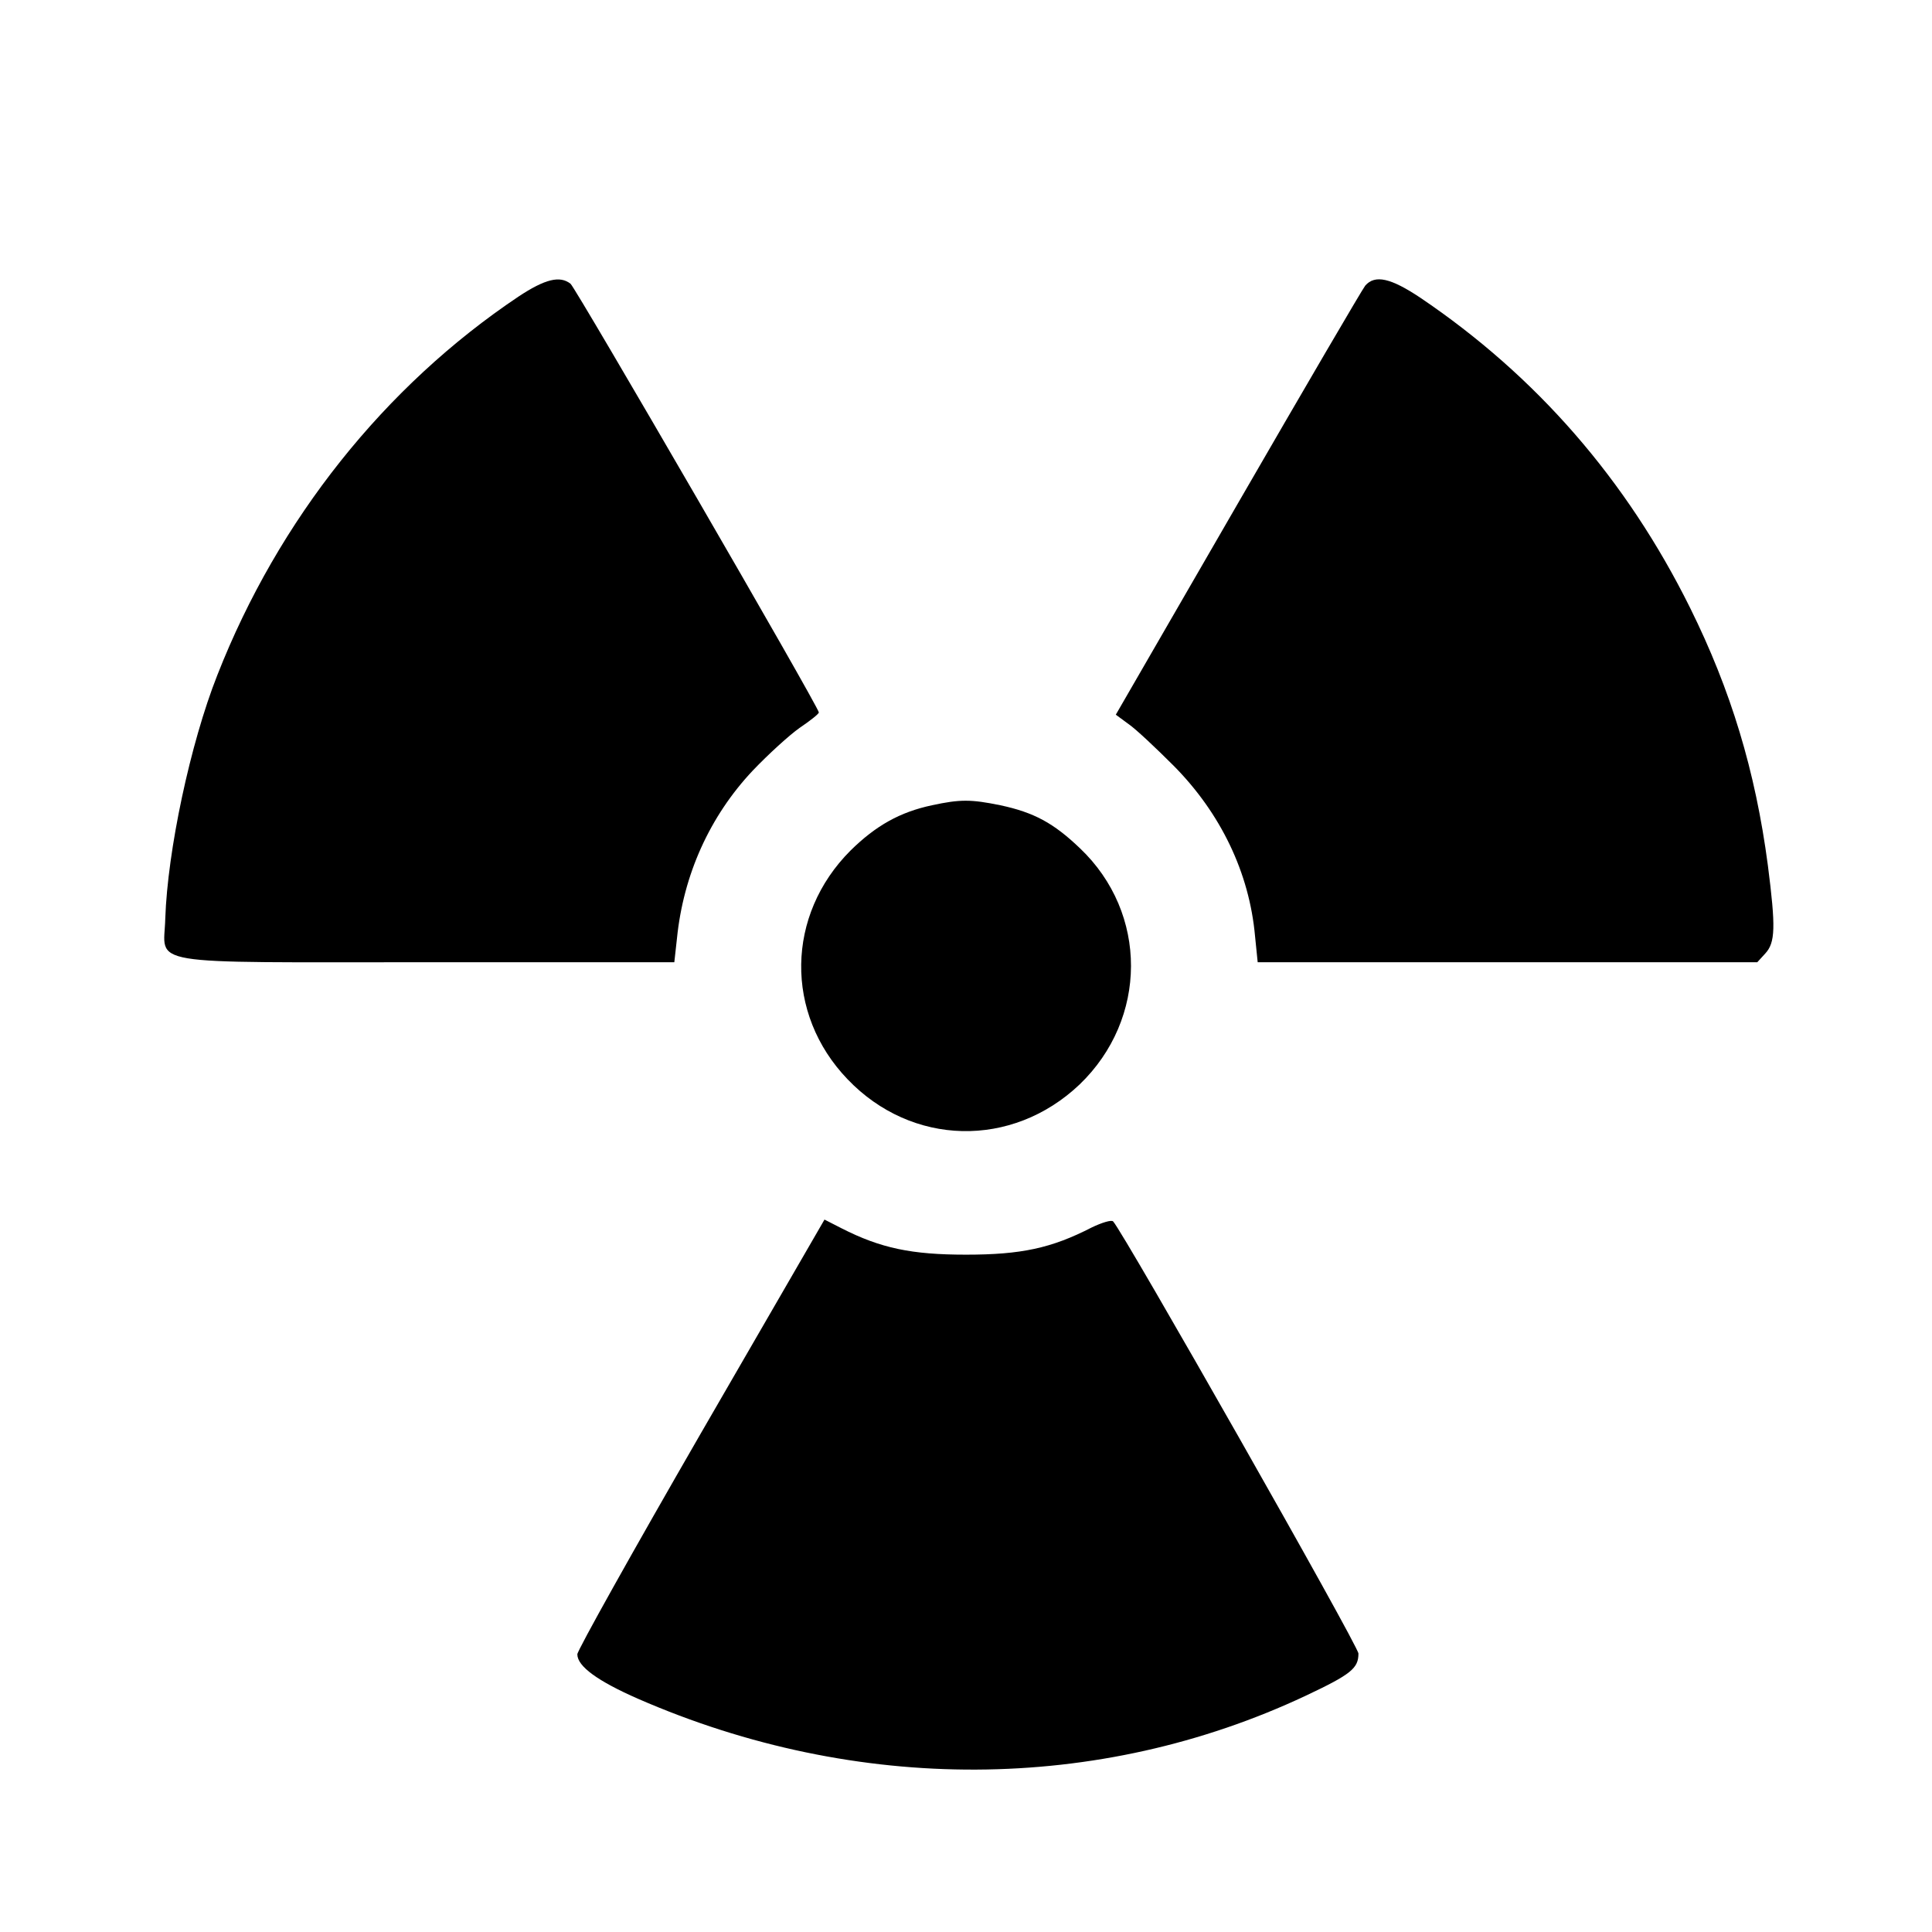
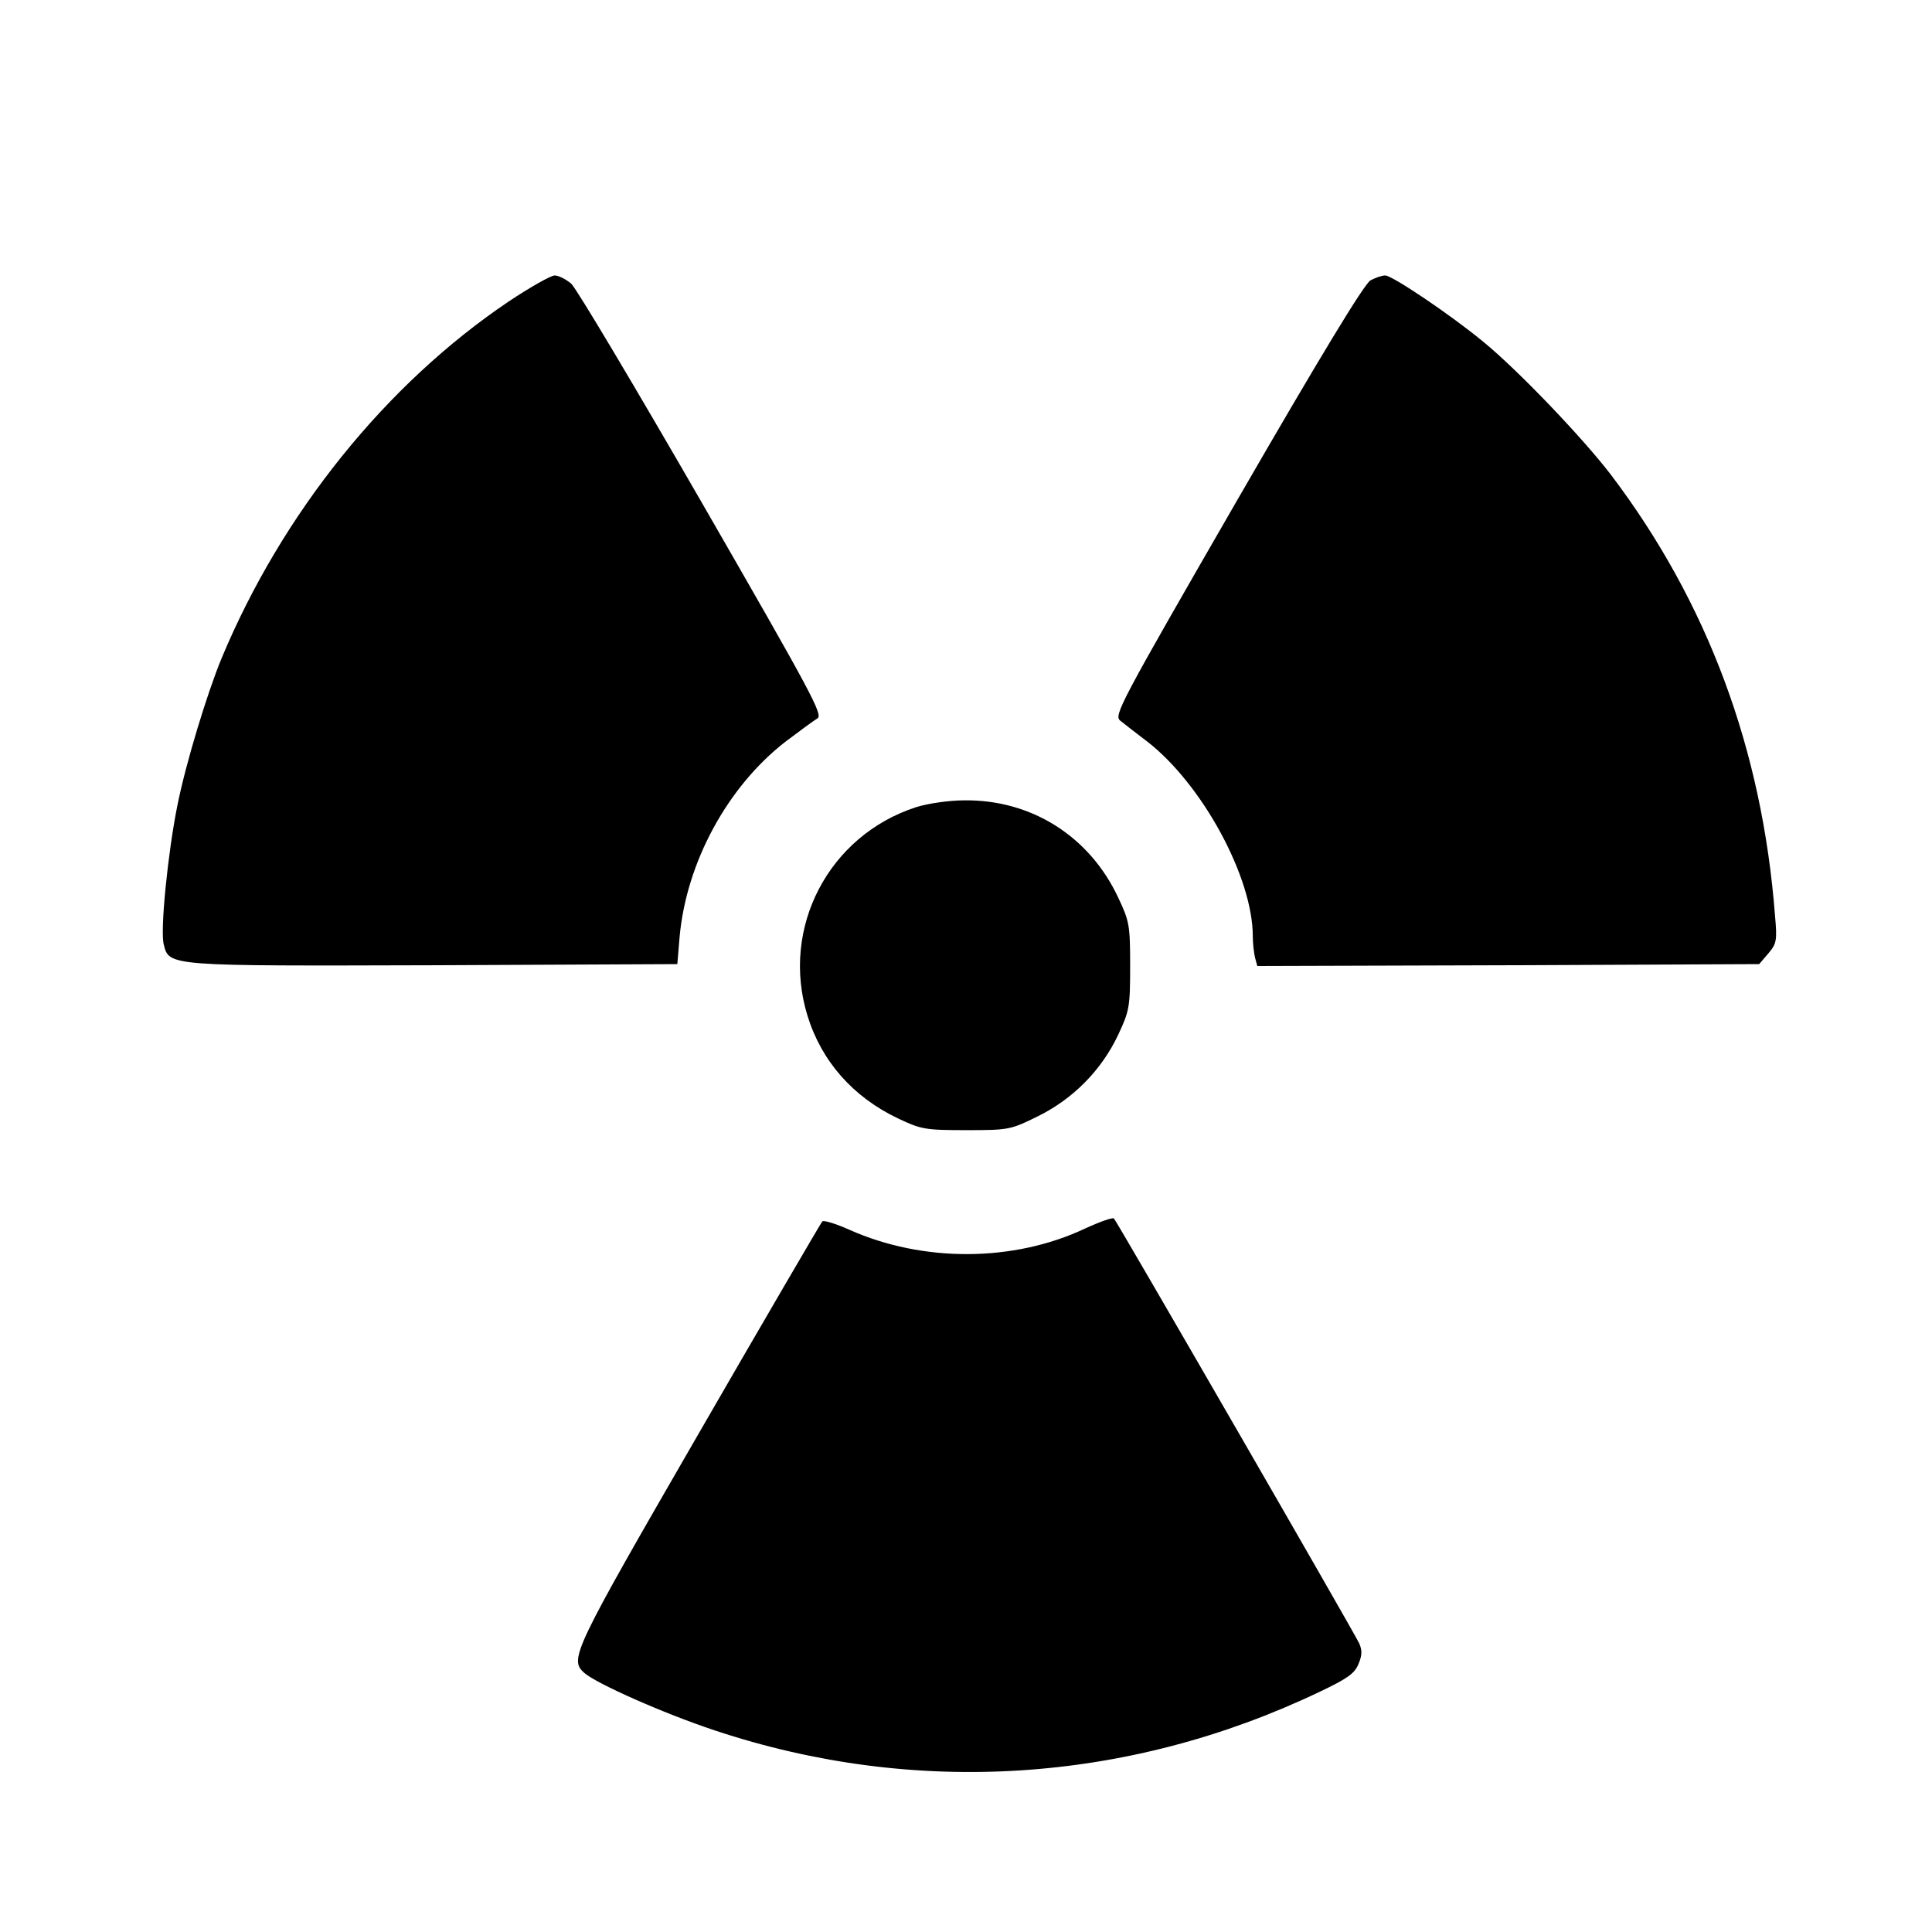
- <svg xmlns="http://www.w3.org/2000/svg" version="1" width="682.667" height="682.667" viewBox="0 0 512 512">
-   <path d="M137.4 78.6c-35.4 23.7-63.6 59-79.8 100.3-7.2 18.2-13.2 46.6-13.8 64.5-.3 12.7-7.1 11.6 69.7 11.6h65.2l.7-6.3c1.7-16.9 8.7-32.4 20.1-44.5 4.1-4.3 9.7-9.4 12.4-11.3 2.8-1.9 5.1-3.7 5.1-4.1 0-1.4-64.3-112.3-65.8-113.6-2.8-2.2-6.7-1.3-13.8 3.4zM361.8 75.7c-.8 1-16 27-33.8 57.8l-32.3 55.9 3.4 2.5c1.9 1.3 7.2 6.3 11.9 11 12.5 12.6 20.1 28.4 21.6 45.2l.7 6.9h132.4l2.1-2.3c2.7-2.9 2.8-7 .7-23.4-3.3-25-9.8-46.4-20.6-68.2-16.8-33.9-40.7-61.4-71.5-82.2-7.8-5.2-12-6.2-14.6-3.2zM247 213.4c-8.5 1.8-14.9 5.4-21.6 12-17.1 17.1-17.5 43.2-.8 60.6 17 17.8 43.6 18.4 61.5 1.4 18.1-17.4 18.2-45.4.1-62.6-7-6.7-12.2-9.5-21.1-11.4-7.8-1.6-10.7-1.6-18.1 0zM185.7 379.9c-18 31.2-32.7 57.5-32.7 58.5 0 3.2 5.4 7.1 16.1 11.8 58 25.3 122 25 176.9-.8 12.1-5.7 14-7.3 14-11.2 0-2-62.2-111.5-65-114.5-.4-.5-3 .3-5.7 1.6-10.7 5.5-18.7 7.2-33.3 7.2-14.4 0-22.6-1.7-33-7l-4.5-2.3-32.8 56.7z" />
+ <svg xmlns="http://www.w3.org/2000/svg" version="1.0" width="512pt" height="512pt" viewBox="0 0 512 512" preserveAspectRatio="xMidYMid meet">
+   <g transform="translate(0,512) scale(0.1,-0.1)" fill="#000000" stroke="none">
+     <path d="M1348 4321 c-325 -219 -600 -560 -761 -946 -38 -92 -95 -279 -117 -390 -25 -124 -46 -331 -36 -368 14 -58 12 -57 718 -55 l643 3 6 72 c18 198 127 398 280 517 37 28 75 56 85 62 16 9 -13 63 -305 570 -177 307 -333 569 -347 582 -14 12 -34 22 -44 22 -10 0 -65 -31 -122 -69z" />
+     <path d="M3632 4377 c-16 -8 -137 -208 -353 -582 -313 -543 -328 -571 -310 -585 10 -8 42 -33 71 -55 145 -112 280 -359 280 -516 0 -19 3 -44 6 -57 l6 -22 665 2 665 3 24 28 c22 26 24 34 18 100 -34 442 -179 831 -435 1169 -75 98 -247 278 -339 353 -90 74 -241 175 -259 175 -9 0 -26 -6 -39 -13z" />
+     <path d="M2428 2981 c-232 -75 -360 -320 -288 -553 37 -120 120 -215 240 -272 61 -29 72 -31 181 -31 113 0 117 1 190 37 93 46 168 122 212 215 30 64 32 74 32 183 0 108 -2 119 -32 182 -76 162 -230 259 -407 257 -40 0 -96 -8 -128 -18z" />
+     <path d="M2875 1864 c-189 -89 -429 -90 -624 -3 -36 16 -68 26 -72 22 -4 -5 -152 -258 -328 -563 -332 -575 -343 -597 -303 -633 31 -28 211 -108 347 -153 529 -176 1094 -140 1601 102 74 35 94 49 104 74 10 23 10 37 2 55 -15 32 -642 1118 -650 1126 -4 3 -38 -9 -77 -27z" />
+   </g>
</svg>
